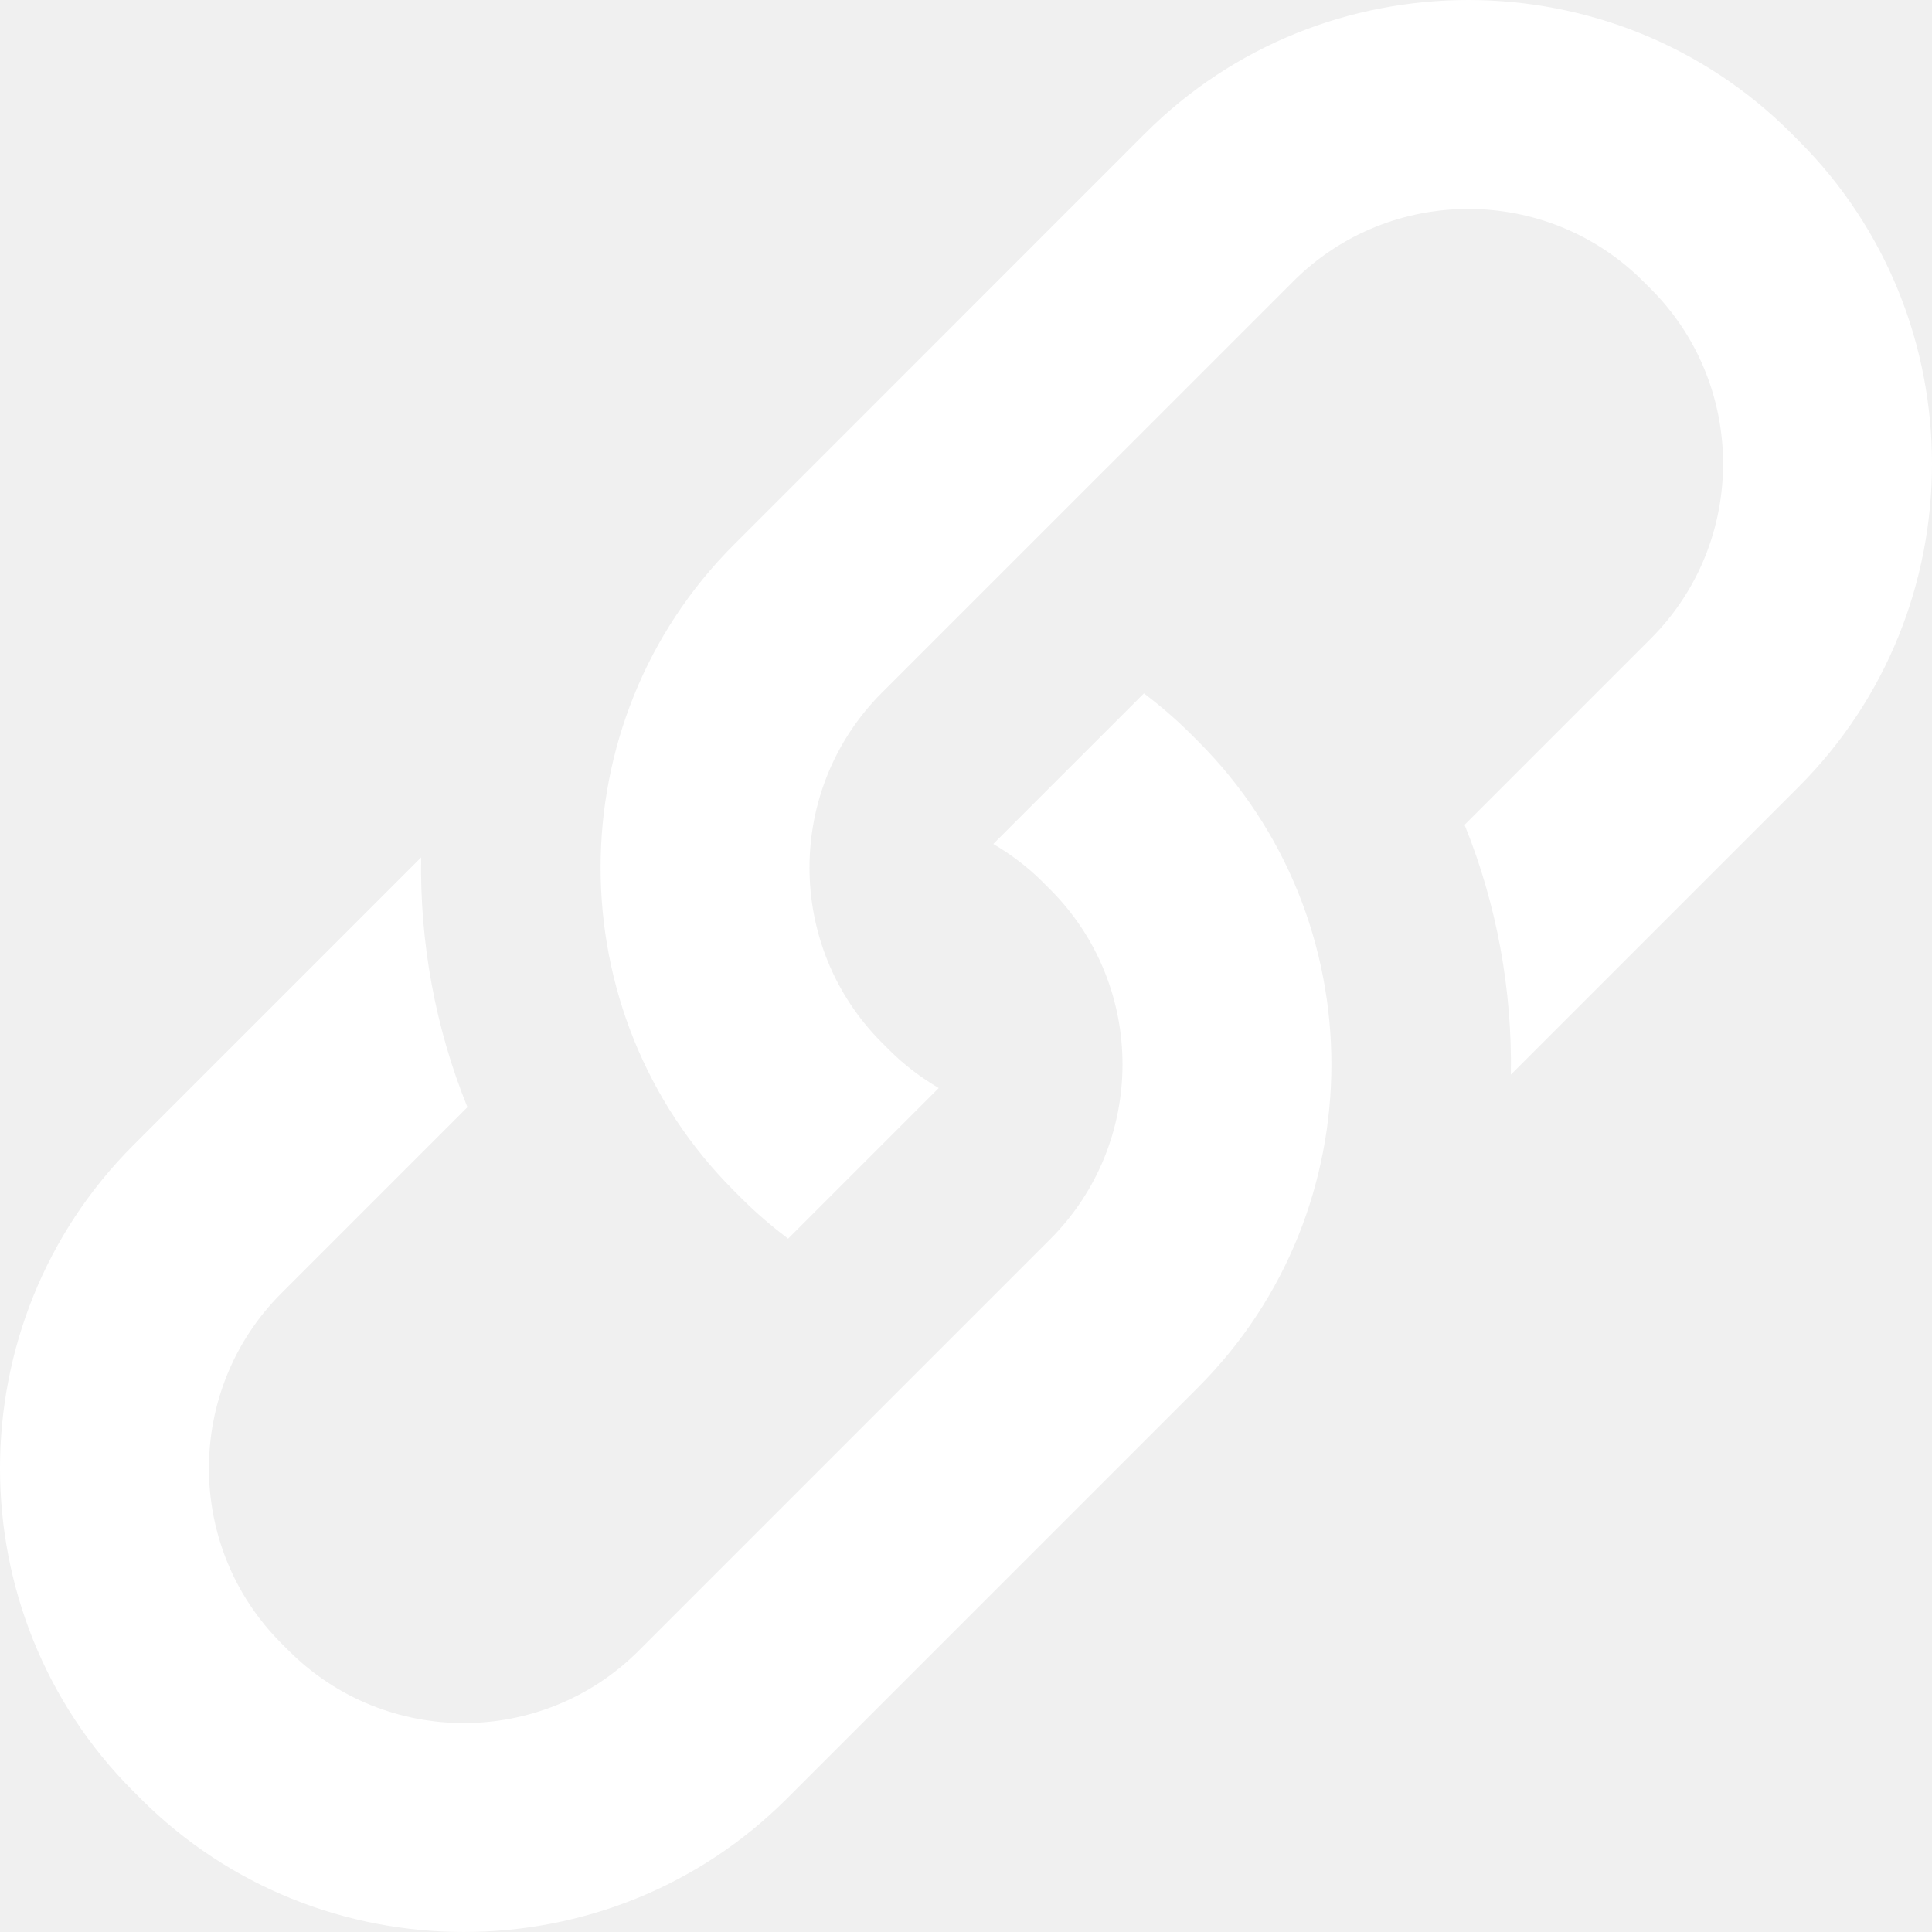
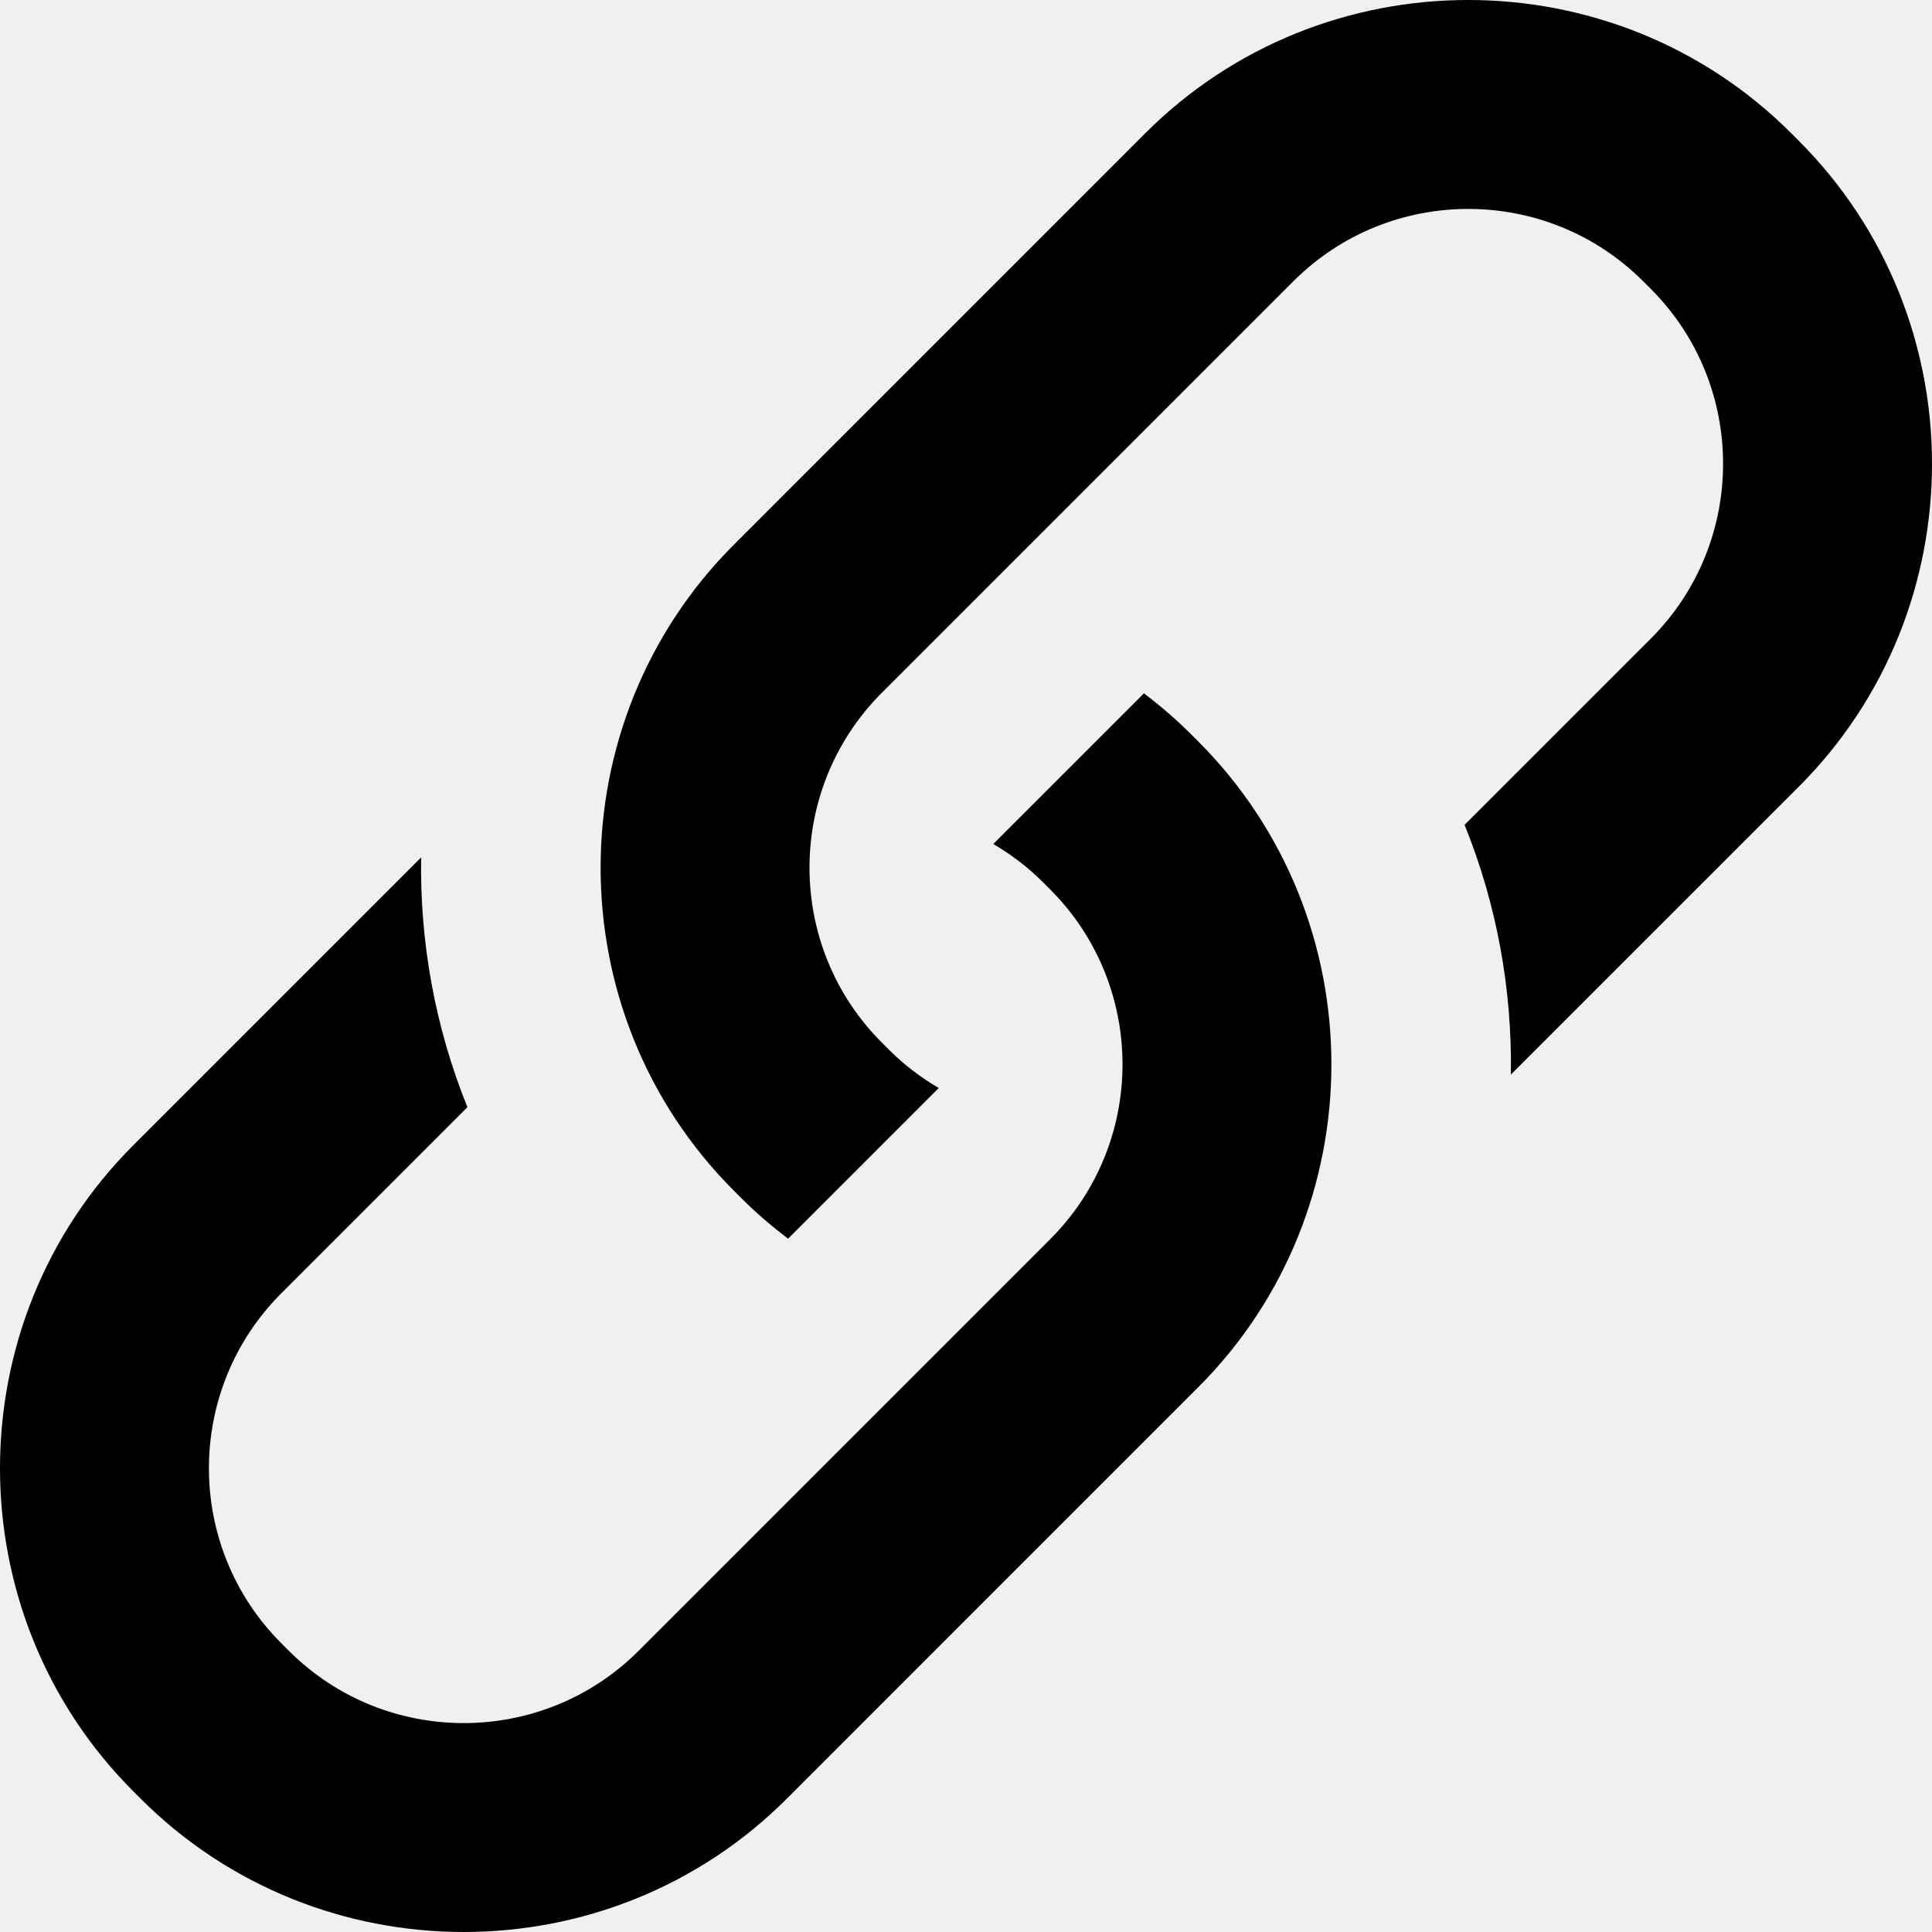
- <svg xmlns="http://www.w3.org/2000/svg" width="512" height="512" viewBox="0 0 512 512" fill="#ffffff">
+ <svg xmlns="http://www.w3.org/2000/svg" width="512" height="512" viewBox="0 0 512 512" fill="#000000">
  <path d="M 476.698,37.321l-2.014-2.021c-47.074-47.067-124.097-47.067-171.163,0.00L 194.468,144.368 c-47.067,47.066-47.067,124.088,0.00,171.155l 2.013,2.013c 3.916,3.924, 8.073,7.462, 12.368,10.729l 39.924-39.925 c-4.651-2.747-9.063-6.036-13.058-10.03l-2.021-2.021c-25.557-25.549-25.557-67.136,0.00-92.695L 342.758,74.538 c 25.558-25.559, 67.137-25.559, 92.693,0.00l 2.021,2.012c 25.55,25.558, 25.55,67.146,0.00,92.695l-49.343,49.343 c 8.566,21.154, 12.624,43.70, 12.269,66.193l 76.302-76.302C 523.767,161.411, 523.767,84.39, 476.698,37.321zM 315.521,194.467c-3.916-3.916-8.073-7.461-12.368-10.72l-39.924,39.916c 4.652,2.748, 9.063,6.037, 13.058,10.031l 2.021,2.02 c 25.558,25.558, 25.558,67.136,0.00,92.694L 169.243,437.475c-25.559,25.551-67.138,25.551-92.694,0.00l-2.021-2.021 c-25.549-25.56-25.549-67.138,0.00-92.694l 49.344-49.343c-8.567-21.153-12.623-43.701-12.269-66.193l-76.301,76.299 c-47.068,47.066-47.068,124.089,0.00,171.162l 2.013,2.016c 47.076,47.064, 124.096,47.064, 171.164,0.00l 109.055-109.059 c 47.067-47.066, 47.067-124.097,0.00-171.163L 315.521,194.467z" />
</svg>
